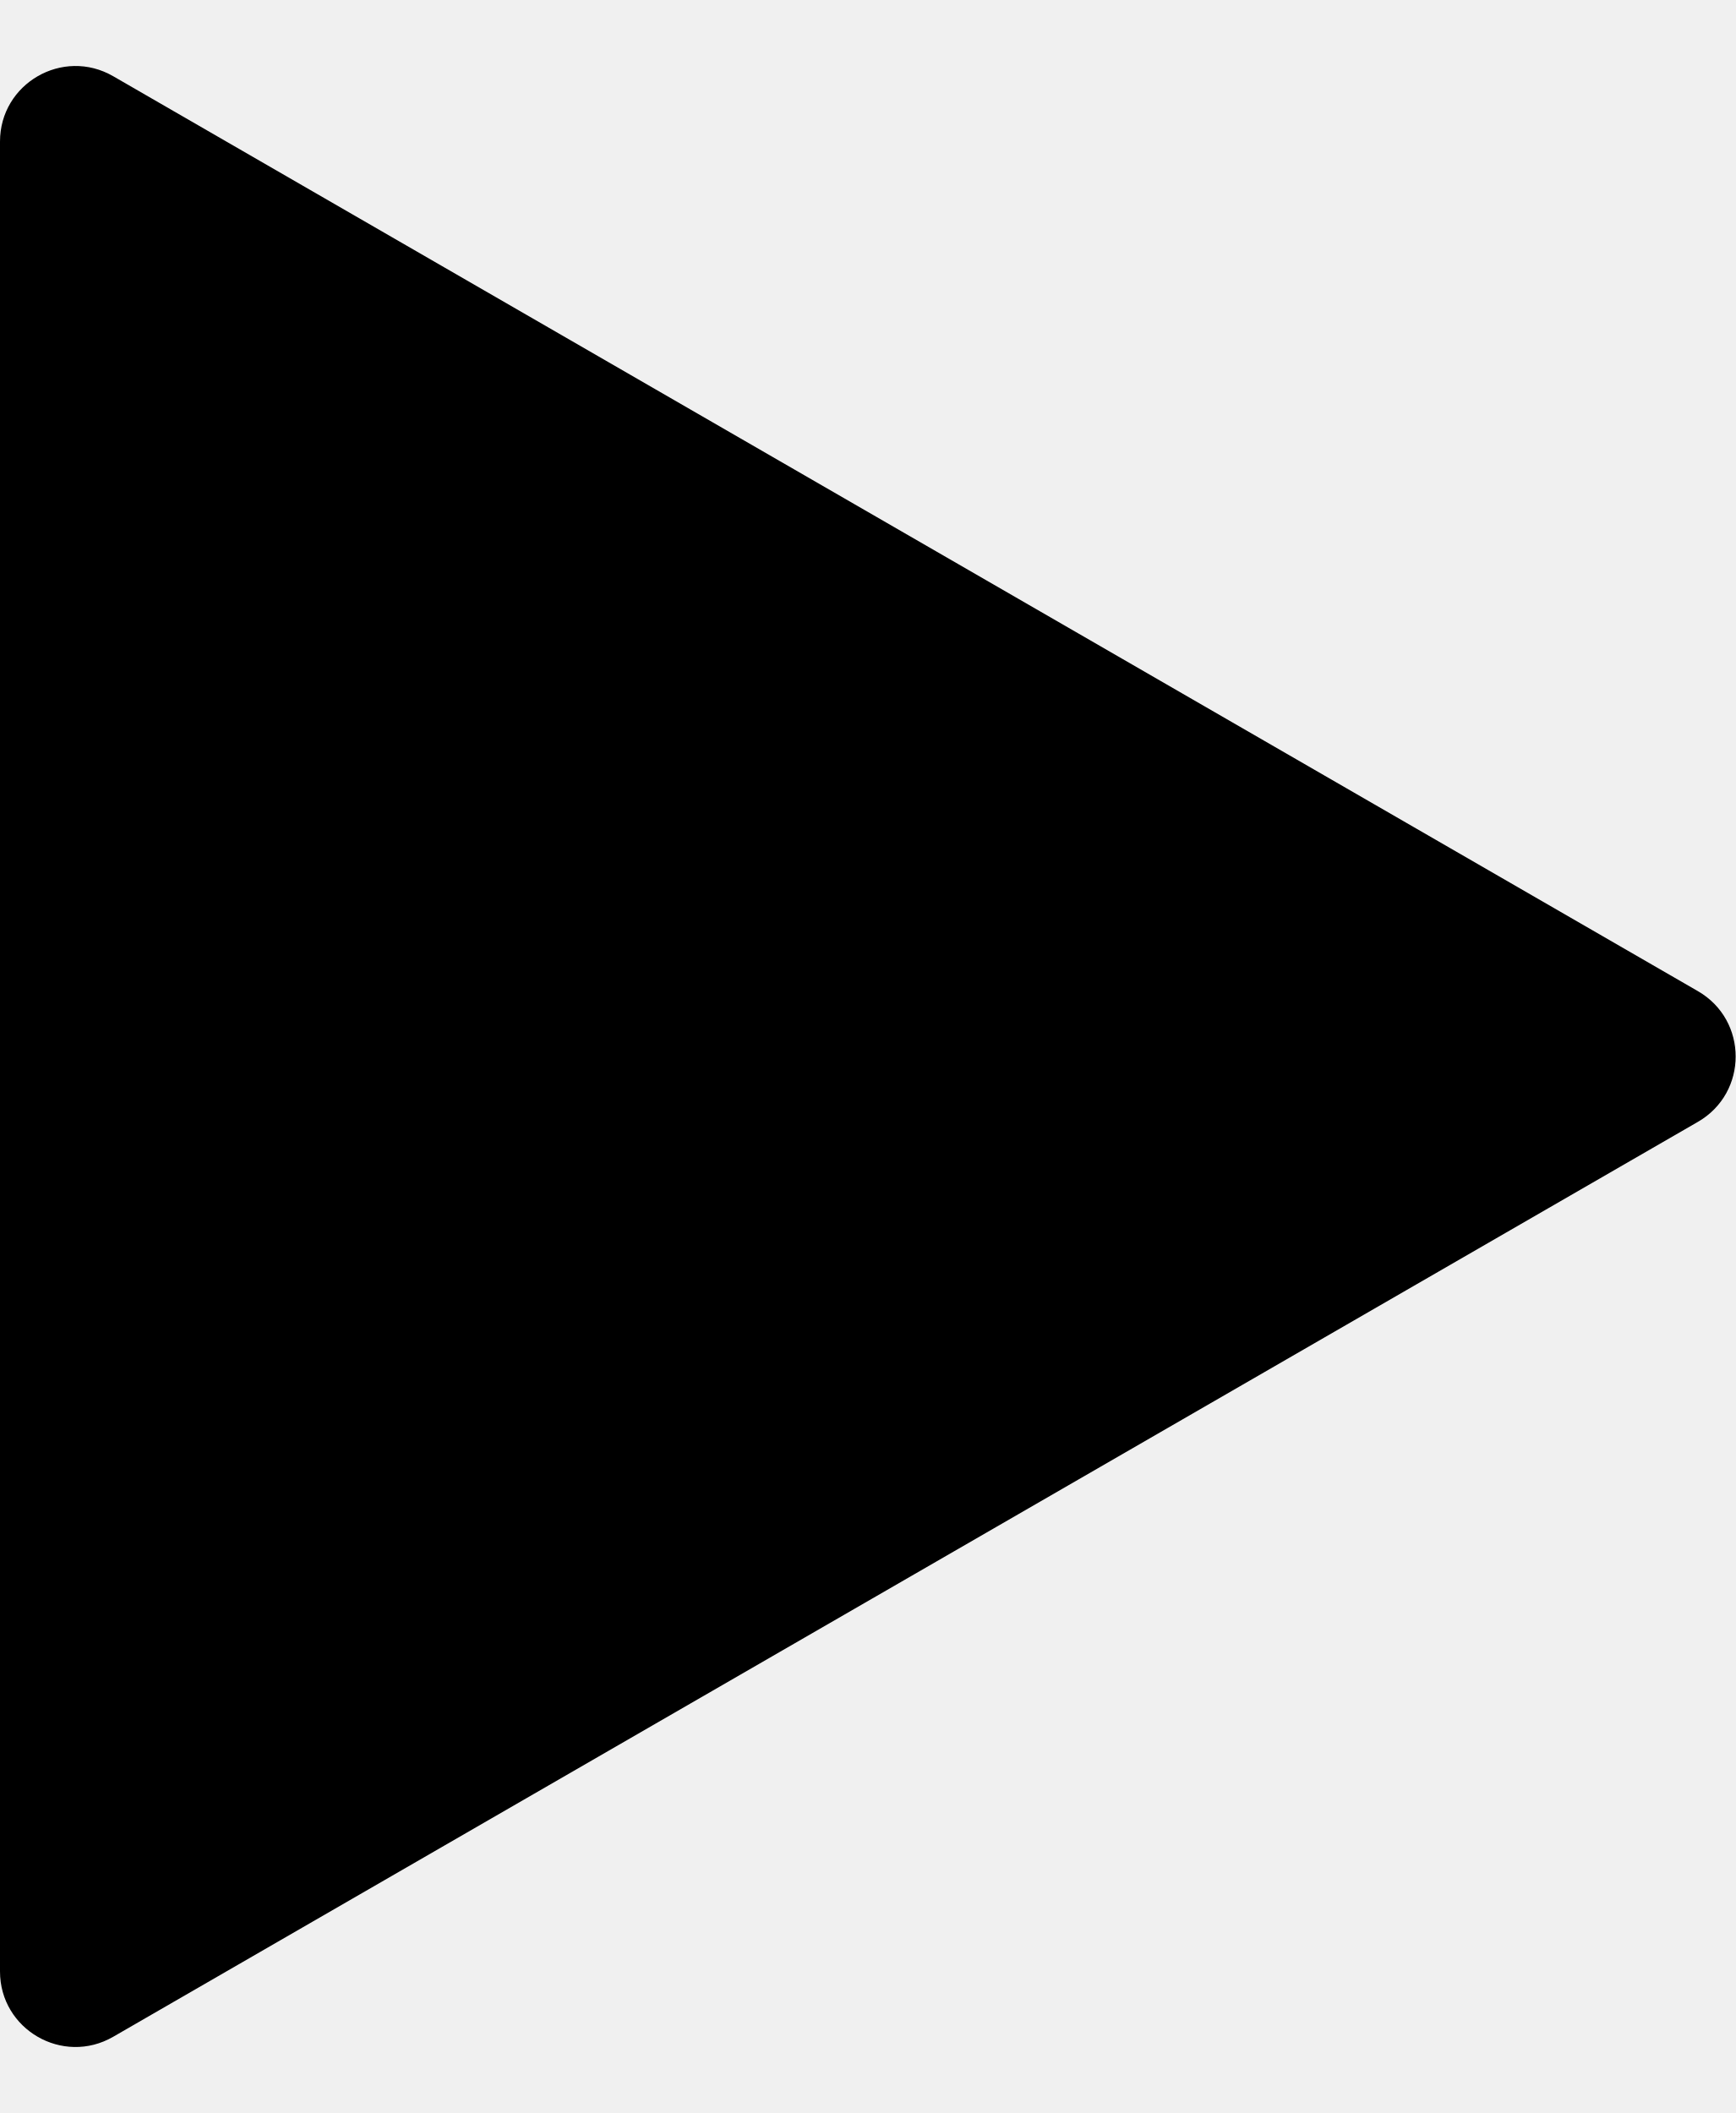
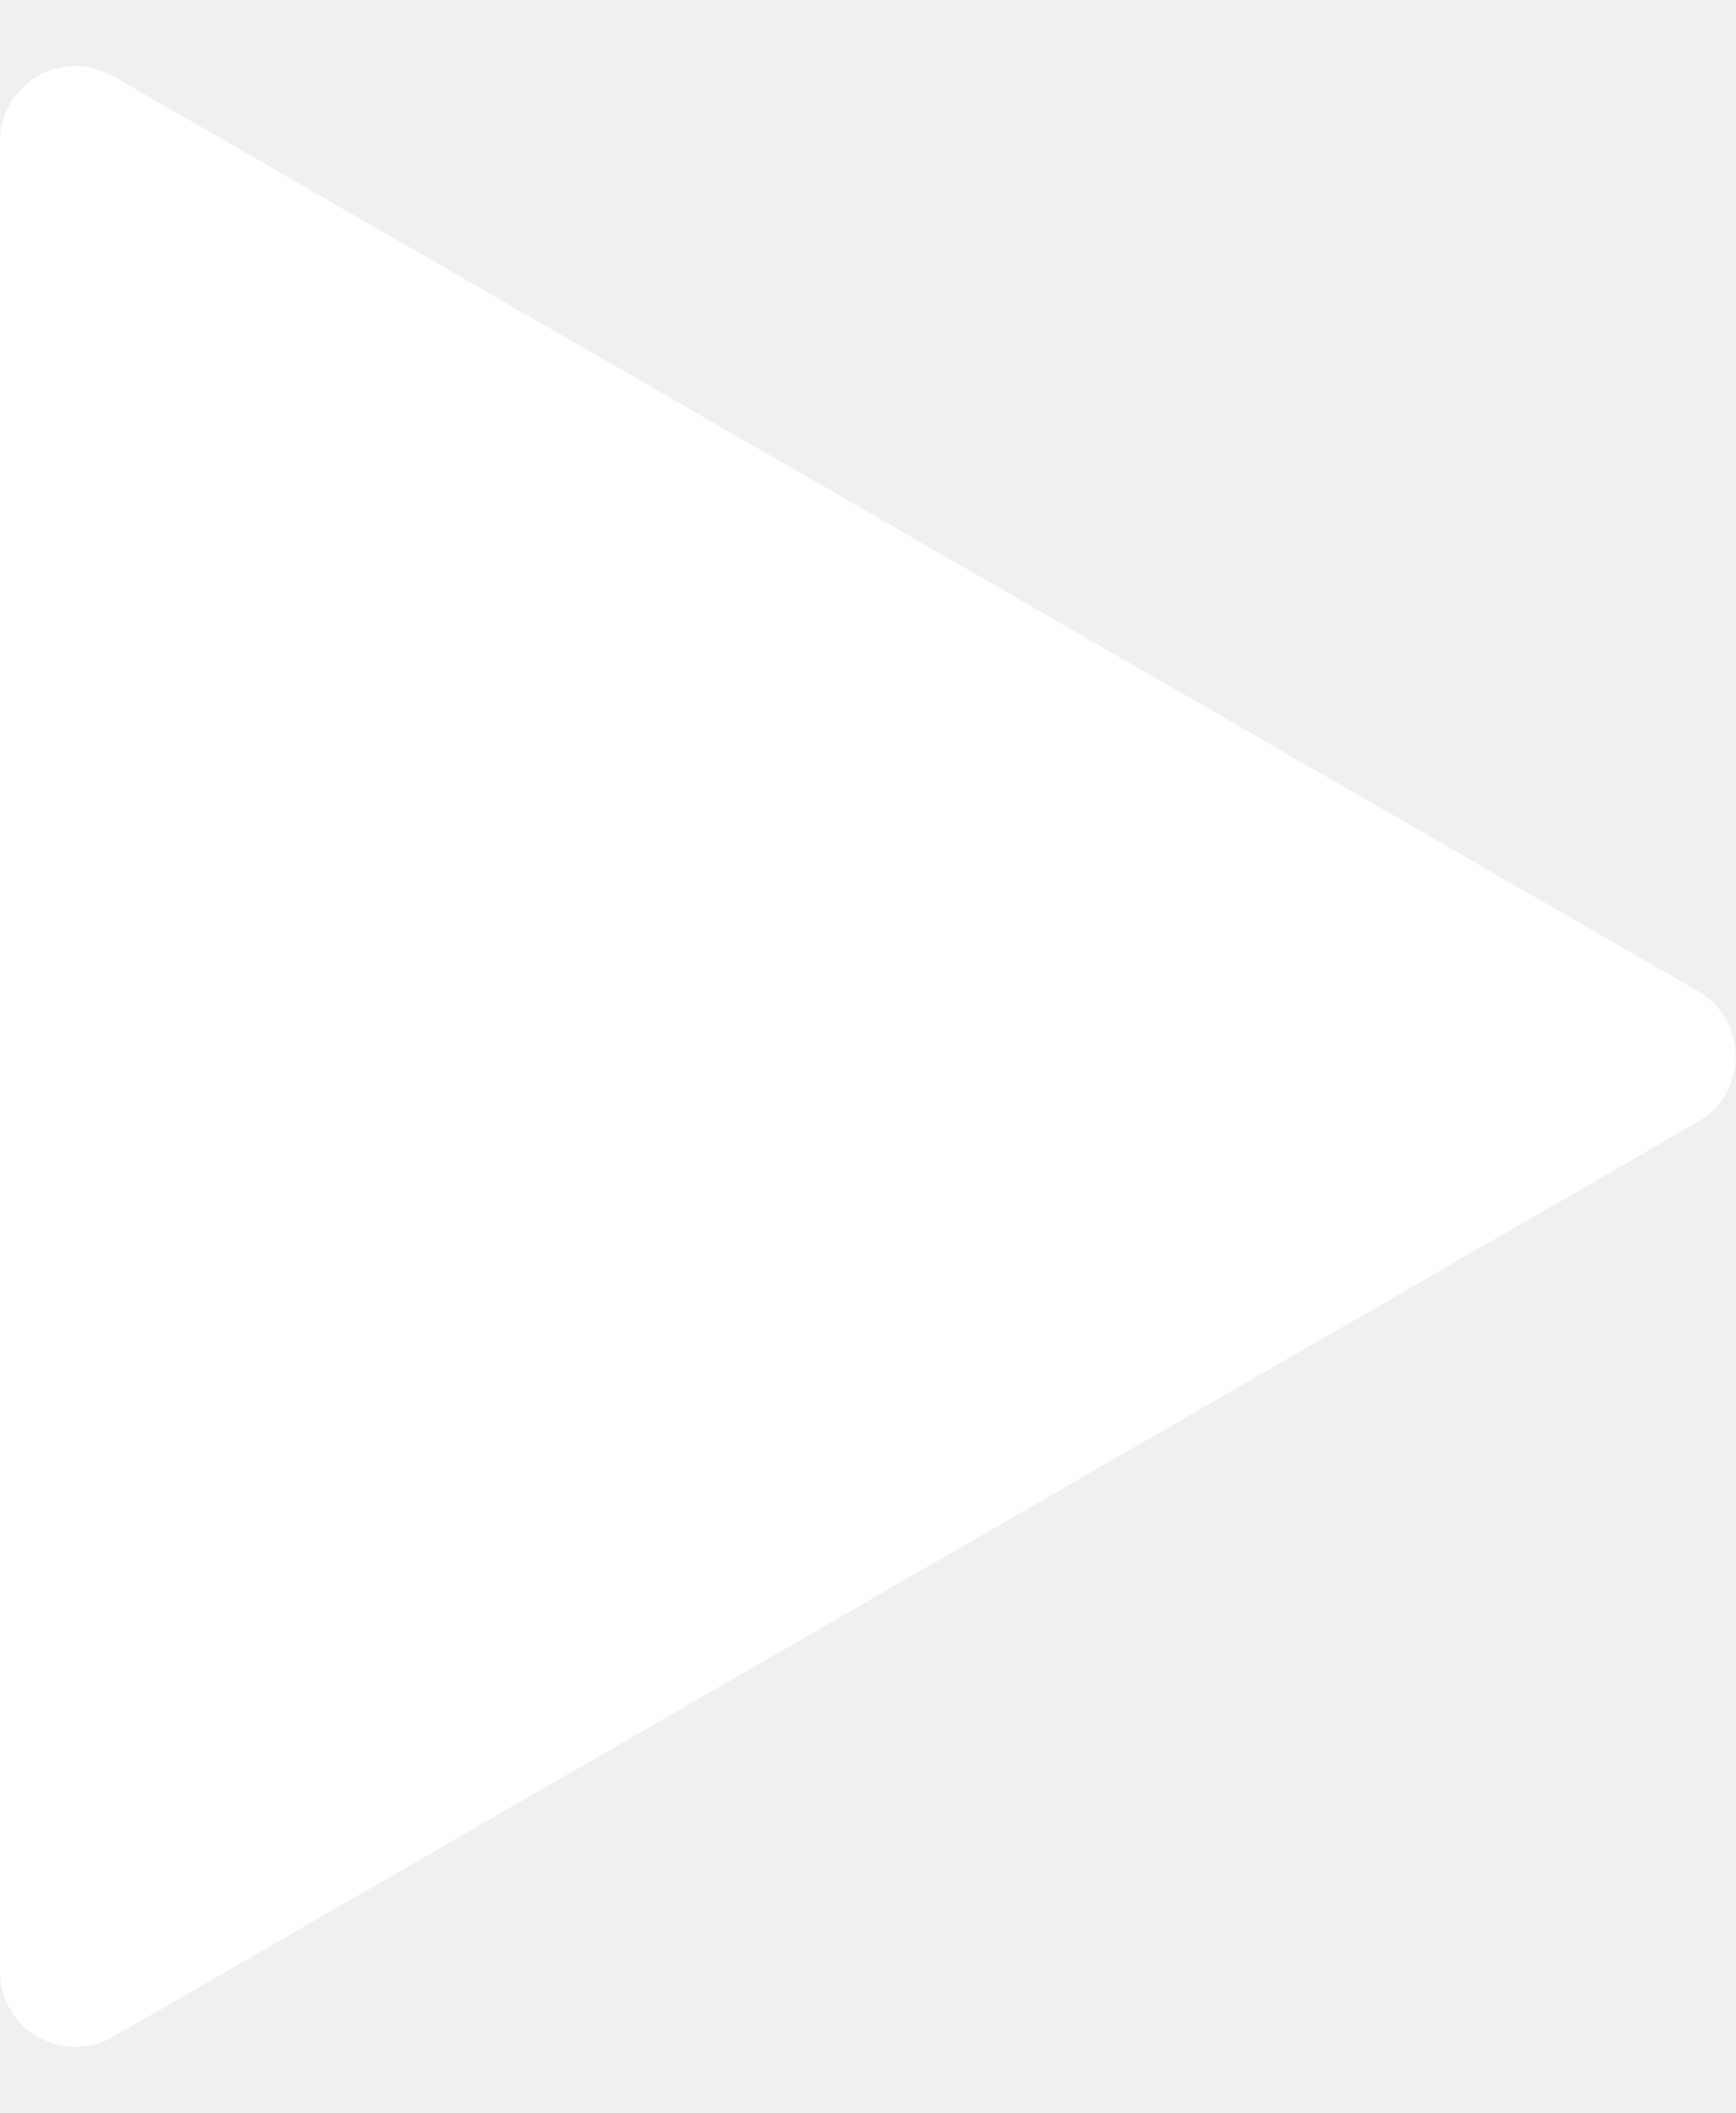
<svg xmlns="http://www.w3.org/2000/svg" width="23" height="28" viewBox="0 0 23 28" fill="none">
-   <path d="M22.5 13.134C23.167 13.519 23.167 14.481 22.5 14.866L1.5 26.99C0.833 27.375 6.44345e-07 26.894 6.77994e-07 26.124L1.73794e-06 1.876C1.77159e-06 1.106 0.833 0.625 1.5 1.01L22.5 13.134Z" fill="black" />
+   <path d="M22.5 13.134C23.167 13.519 23.167 14.481 22.5 14.866L1.5 26.99C0.833 27.375 6.44345e-07 26.894 6.77994e-07 26.124L1.73794e-06 1.876C1.77159e-06 1.106 0.833 0.625 1.5 1.01L22.5 13.134Z" fill="white" />
</svg>
